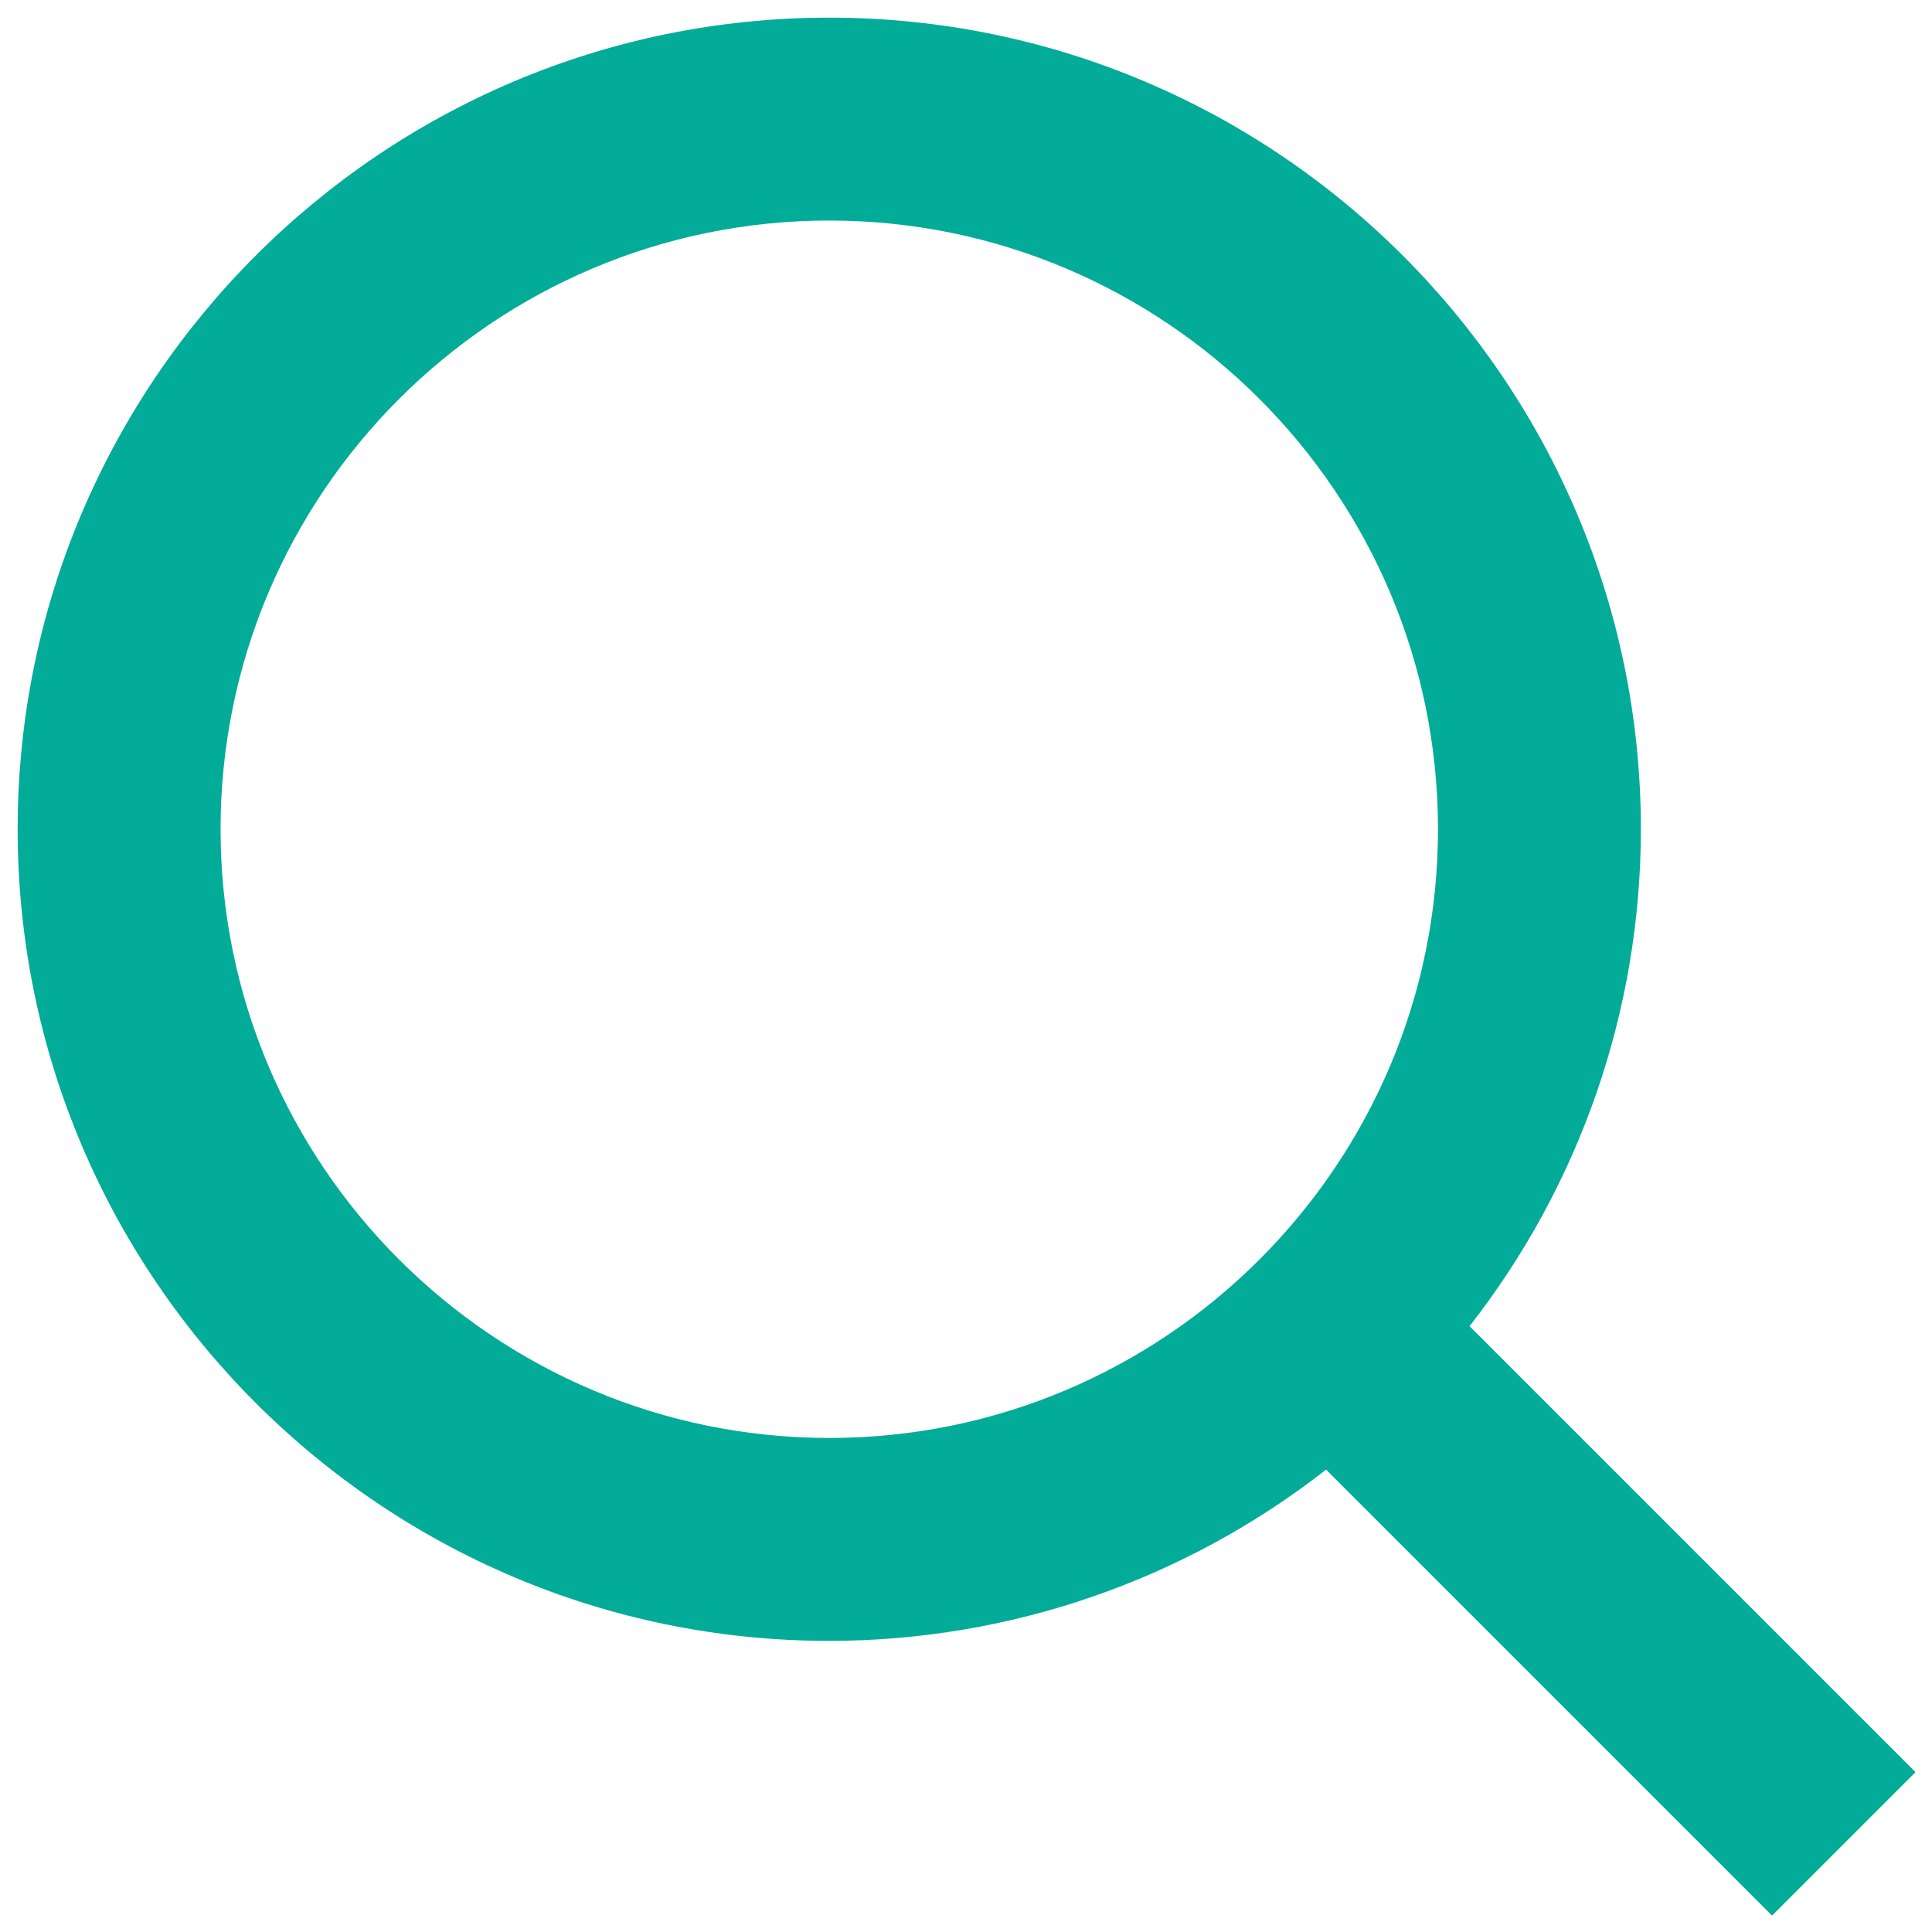
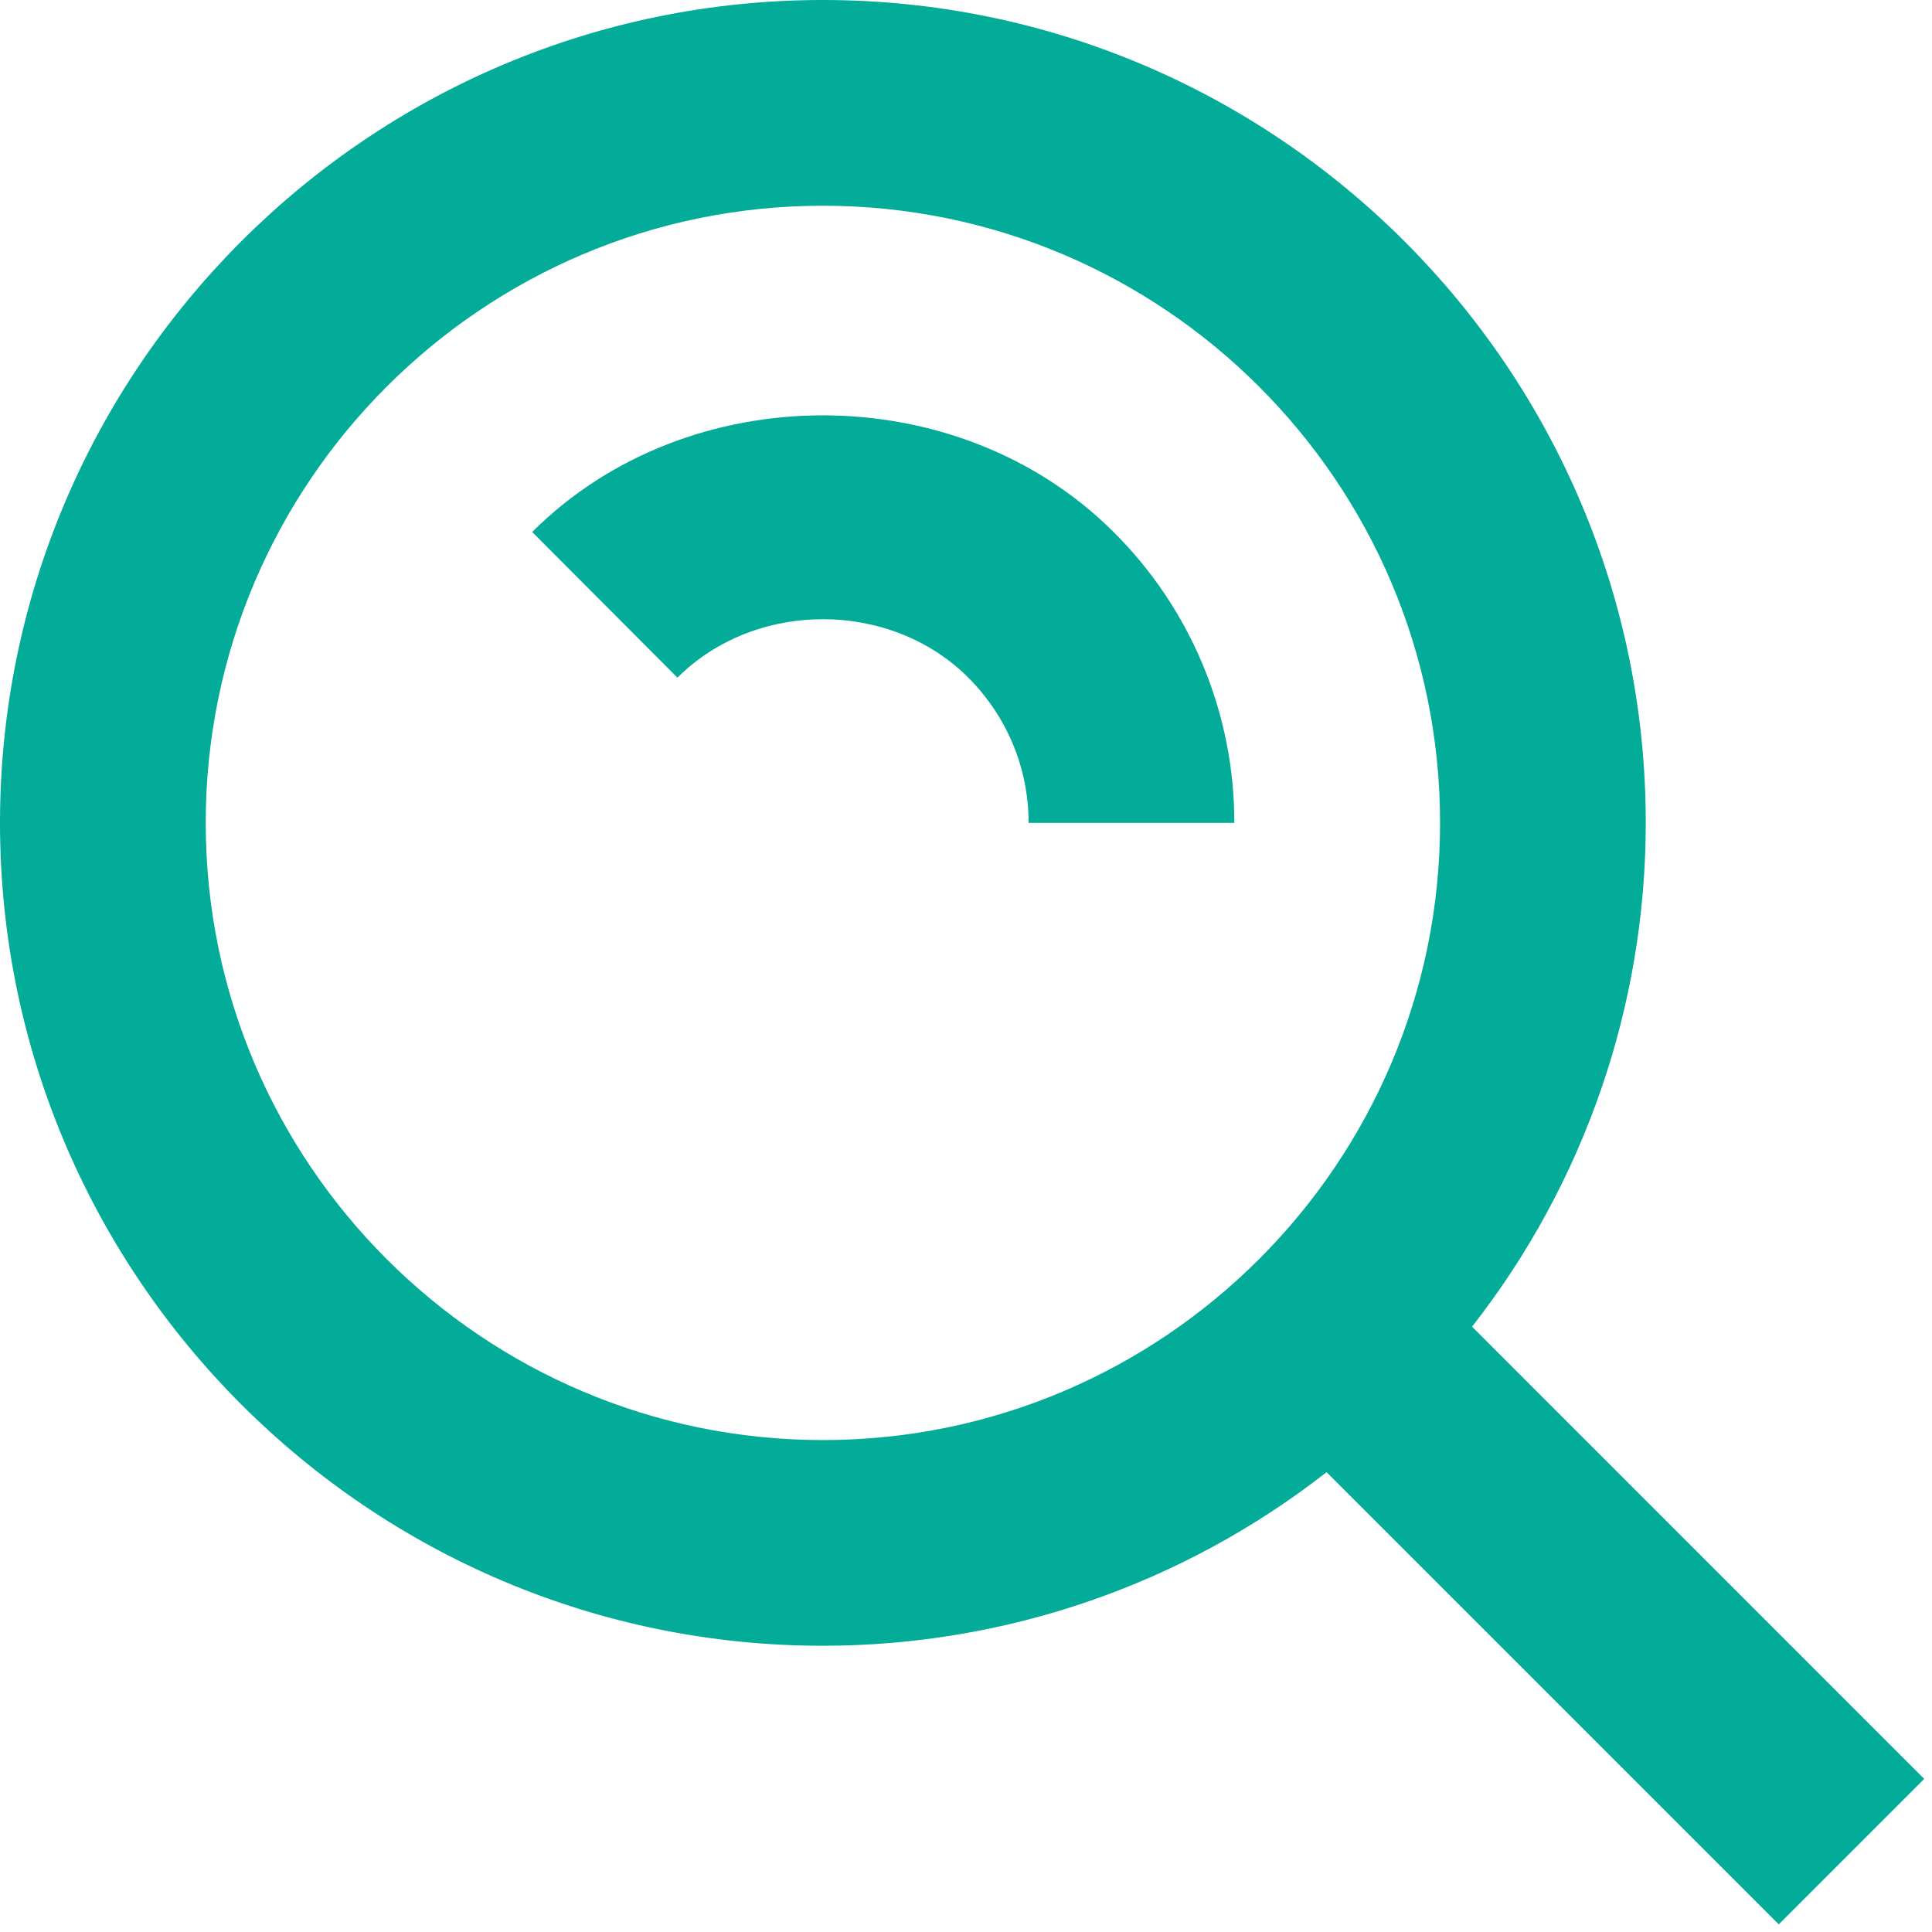
- <svg xmlns="http://www.w3.org/2000/svg" width="73" height="73" viewBox="0 0 73 73" fill="none">
-   <path d="M31.334 62C38.138 61.999 44.746 59.721 50.105 55.529L66.957 72.381L72.377 66.96L55.526 50.109C59.719 44.749 61.999 38.139 62 31.333C62 14.425 48.242 0.667 31.334 0.667C14.425 0.667 0.667 14.425 0.667 31.333C0.667 48.242 14.425 62 31.334 62ZM31.334 8.333C44.018 8.333 54.334 18.649 54.334 31.333C54.334 44.018 44.018 54.333 31.334 54.333C18.649 54.333 8.334 44.018 8.334 31.333C8.334 18.649 18.649 8.333 31.334 8.333Z" fill="#03AB99" />
+ <svg xmlns="http://www.w3.org/2000/svg" width="72" height="72" viewBox="0 0 72 72" fill="none">
+   <path d="M30.667 61.333C37.471 61.332 44.079 59.054 49.438 54.863L66.29 71.714L71.71 66.294L54.859 49.442C59.053 44.082 61.332 37.472 61.333 30.667C61.333 13.758 47.575 0 30.667 0C13.758 0 0 13.758 0 30.667C0 47.575 13.758 61.333 30.667 61.333ZM30.667 7.667C43.351 7.667 53.667 17.982 53.667 30.667C53.667 43.351 43.351 53.667 30.667 53.667C17.982 53.667 7.667 43.351 7.667 30.667C7.667 17.982 17.982 7.667 30.667 7.667Z" fill="#03AB99" />
+   <path d="M36.079 25.246C37.532 26.703 38.333 28.627 38.333 30.667H45.999C46.003 28.652 45.607 26.657 44.834 24.796C44.062 22.935 42.928 21.246 41.499 19.826C35.695 14.03 25.633 14.03 19.833 19.826L25.246 25.254C28.159 22.348 33.181 22.356 36.079 25.246Z" fill="#03AB99" />
</svg>
